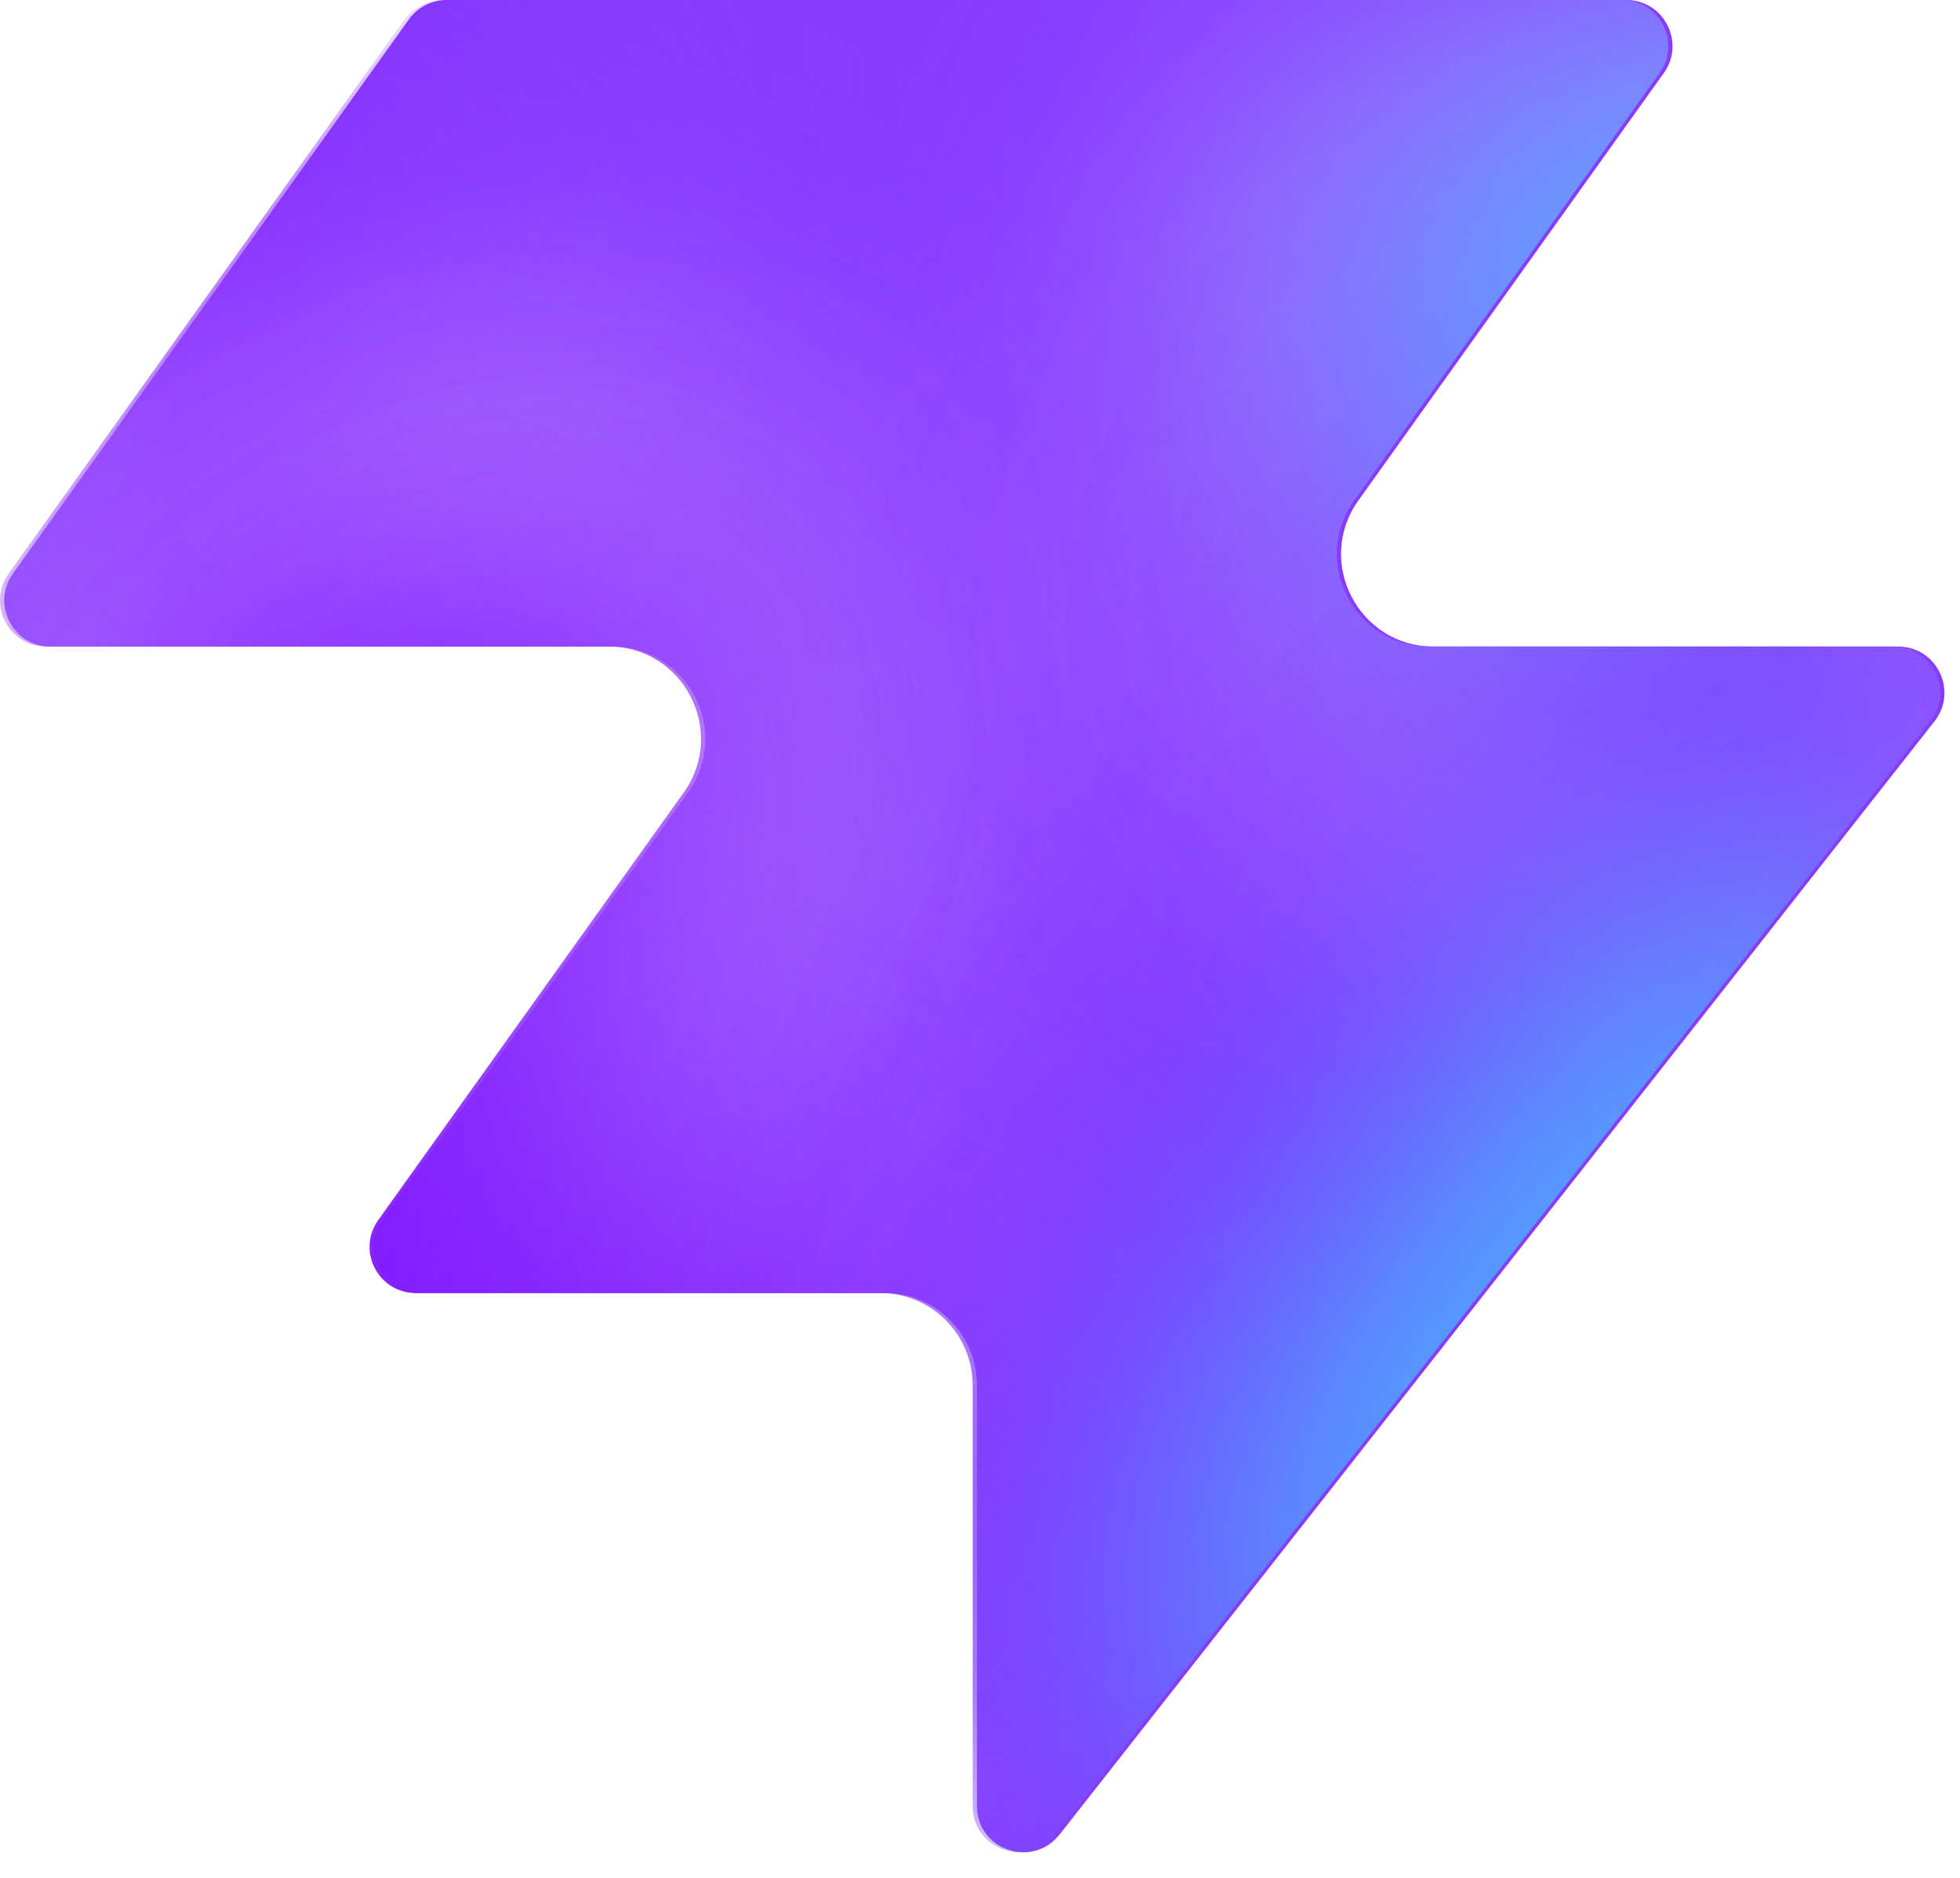
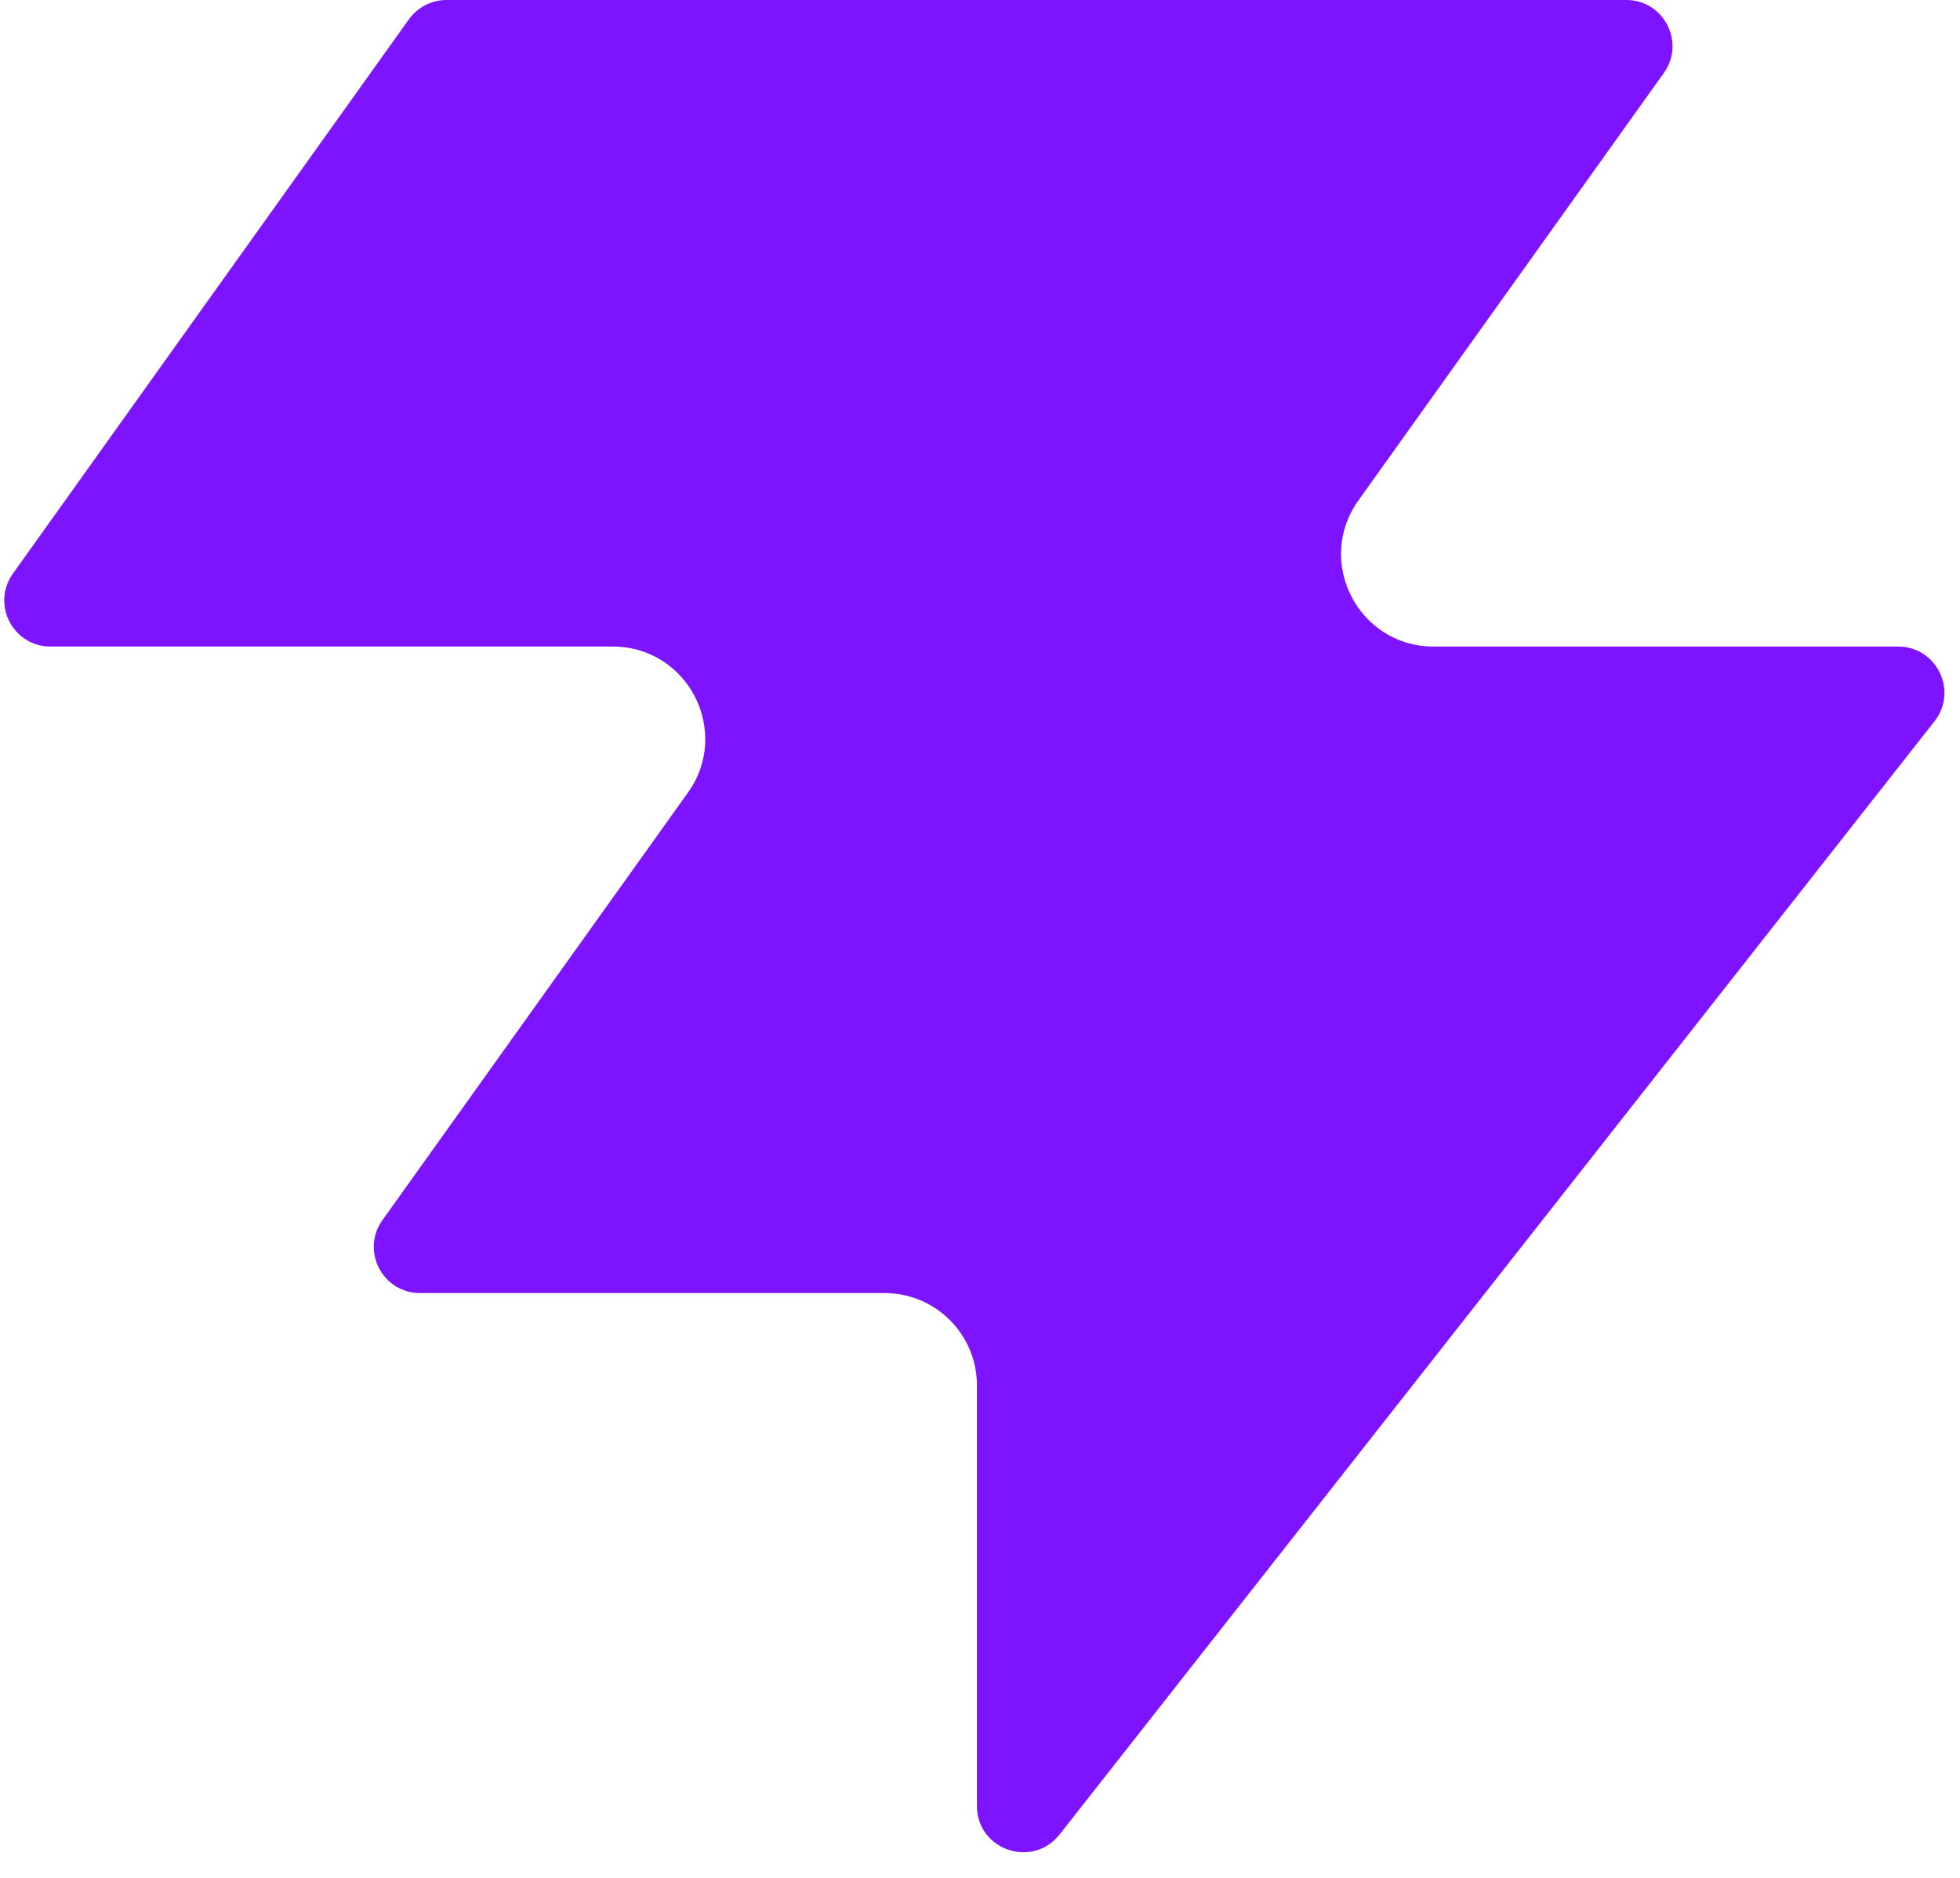
- <svg xmlns="http://www.w3.org/2000/svg" width="48" height="46" fill="none" viewBox="0 0 48 46">
-   <path fill="#863bff" d="M25.946 44.938c-.664.845-2.021.375-2.021-.698V33.937a2.26 2.26 0 0 0-2.262-2.262H10.287c-.92 0-1.456-1.04-.92-1.788l7.48-10.471c1.07-1.497 0-3.578-1.842-3.578H1.237c-.92 0-1.456-1.04-.92-1.788L10.013.474c.214-.297.556-.474.92-.474h28.894c.92 0 1.456 1.04.92 1.788l-7.48 10.471c-1.07 1.498 0 3.579 1.842 3.579h11.377c.943 0 1.473 1.088.89 1.83L25.947 44.94z" style="fill:#863bff;fill:color(display-p3 .525 .23 1);fill-opacity:1" />
-   <mask id="a" width="48" height="46" x="0" y="0" maskUnits="userSpaceOnUse" style="mask-type:alpha">
-     <path fill="#000" d="M25.842 44.938c-.664.844-2.021.375-2.021-.698V33.937a2.26 2.26 0 0 0-2.262-2.262H10.183c-.92 0-1.456-1.04-.92-1.788l7.48-10.471c1.07-1.498 0-3.579-1.842-3.579H1.133c-.92 0-1.456-1.04-.92-1.787L9.91.473c.214-.297.556-.474.92-.474h28.894c.92 0 1.456 1.04.92 1.788l-7.48 10.471c-1.07 1.498 0 3.578 1.842 3.578h11.377c.943 0 1.473 1.088.89 1.832L25.843 44.94z" style="fill:#000;fill-opacity:1" />
-   </mask>
-   <g mask="url(#a)">
-     <g filter="url(#b)">
-       <ellipse cx="5.508" cy="14.704" fill="#ede6ff" rx="5.508" ry="14.704" style="fill:#ede6ff;fill:color(display-p3 .927 .903 1);fill-opacity:1" transform="matrix(.00324 1 1 -.00324 -4.47 31.516)" />
-     </g>
-     <g filter="url(#c)">
-       <ellipse cx="10.399" cy="29.851" fill="#ede6ff" rx="10.399" ry="29.851" style="fill:#ede6ff;fill:color(display-p3 .927 .903 1);fill-opacity:1" transform="matrix(.00324 1 1 -.00324 -39.328 7.883)" />
-     </g>
-     <g filter="url(#d)">
-       <ellipse cx="5.508" cy="30.487" fill="#7e14ff" rx="5.508" ry="30.487" style="fill:#7e14ff;fill:color(display-p3 .492 .077 1);fill-opacity:1" transform="rotate(89.814 -25.913 -14.639)scale(1 -1)" />
-     </g>
-     <g filter="url(#e)">
-       <ellipse cx="5.508" cy="30.599" fill="#7e14ff" rx="5.508" ry="30.599" style="fill:#7e14ff;fill:color(display-p3 .492 .077 1);fill-opacity:1" transform="rotate(89.814 -32.644 -3.334)scale(1 -1)" />
-     </g>
-     <g filter="url(#f)">
-       <ellipse cx="5.508" cy="30.599" fill="#7e14ff" rx="5.508" ry="30.599" style="fill:#7e14ff;fill:color(display-p3 .492 .077 1);fill-opacity:1" transform="matrix(.00324 1 1 -.00324 -34.34 30.47)" />
-     </g>
-     <g filter="url(#g)">
-       <ellipse cx="14.072" cy="22.078" fill="#ede6ff" rx="14.072" ry="22.078" style="fill:#ede6ff;fill:color(display-p3 .927 .903 1);fill-opacity:1" transform="rotate(93.35 24.506 48.493)scale(-1 1)" />
-     </g>
-     <g filter="url(#h)">
-       <ellipse cx="3.47" cy="21.501" fill="#7e14ff" rx="3.47" ry="21.501" style="fill:#7e14ff;fill:color(display-p3 .492 .077 1);fill-opacity:1" transform="rotate(89.009 28.708 47.59)scale(-1 1)" />
-     </g>
-     <g filter="url(#i)">
-       <ellipse cx="3.47" cy="21.501" fill="#7e14ff" rx="3.47" ry="21.501" style="fill:#7e14ff;fill:color(display-p3 .492 .077 1);fill-opacity:1" transform="rotate(89.009 28.708 47.59)scale(-1 1)" />
-     </g>
-     <g filter="url(#j)">
-       <ellipse cx=".387" cy="8.972" fill="#7e14ff" rx="4.407" ry="29.108" style="fill:#7e14ff;fill:color(display-p3 .492 .077 1);fill-opacity:1" transform="rotate(39.51 .387 8.972)" />
-     </g>
-     <g filter="url(#k)">
-       <ellipse cx="47.523" cy="-6.092" fill="#7e14ff" rx="4.407" ry="29.108" style="fill:#7e14ff;fill:color(display-p3 .492 .077 1);fill-opacity:1" transform="rotate(37.892 47.523 -6.092)" />
-     </g>
-     <g filter="url(#l)">
-       <ellipse cx="41.412" cy="6.333" fill="#47bfff" rx="5.971" ry="9.665" style="fill:#47bfff;fill:color(display-p3 .28 .748 1);fill-opacity:1" transform="rotate(37.892 41.412 6.333)" />
-     </g>
-     <g filter="url(#m)">
-       <ellipse cx="-1.879" cy="38.332" fill="#7e14ff" rx="4.407" ry="29.108" style="fill:#7e14ff;fill:color(display-p3 .492 .077 1);fill-opacity:1" transform="rotate(37.892 -1.88 38.332)" />
-     </g>
-     <g filter="url(#n)">
-       <ellipse cx="-1.879" cy="38.332" fill="#7e14ff" rx="4.407" ry="29.108" style="fill:#7e14ff;fill:color(display-p3 .492 .077 1);fill-opacity:1" transform="rotate(37.892 -1.88 38.332)" />
-     </g>
-     <g filter="url(#o)">
-       <ellipse cx="35.651" cy="29.907" fill="#7e14ff" rx="4.407" ry="29.108" style="fill:#7e14ff;fill:color(display-p3 .492 .077 1);fill-opacity:1" transform="rotate(37.892 35.651 29.907)" />
-     </g>
-     <g filter="url(#p)">
-       <ellipse cx="38.418" cy="32.4" fill="#47bfff" rx="5.971" ry="15.297" style="fill:#47bfff;fill:color(display-p3 .28 .748 1);fill-opacity:1" transform="rotate(37.892 38.418 32.4)" />
-     </g>
-   </g>
-   <defs>
-     <filter id="b" width="60.045" height="41.654" x="-19.77" y="16.149" color-interpolation-filters="sRGB" filterUnits="userSpaceOnUse">
-       <feFlood flood-opacity="0" result="BackgroundImageFix" />
-       <feBlend in="SourceGraphic" in2="BackgroundImageFix" result="shape" />
-       <feGaussianBlur result="effect1_foregroundBlur_2002_17158" stdDeviation="7.659" />
-     </filter>
-     <filter id="c" width="90.34" height="51.437" x="-54.613" y="-7.533" color-interpolation-filters="sRGB" filterUnits="userSpaceOnUse">
-       <feFlood flood-opacity="0" result="BackgroundImageFix" />
-       <feBlend in="SourceGraphic" in2="BackgroundImageFix" result="shape" />
-       <feGaussianBlur result="effect1_foregroundBlur_2002_17158" stdDeviation="7.659" />
-     </filter>
-     <filter id="d" width="79.355" height="29.4" x="-49.64" y="2.03" color-interpolation-filters="sRGB" filterUnits="userSpaceOnUse">
-       <feFlood flood-opacity="0" result="BackgroundImageFix" />
-       <feBlend in="SourceGraphic" in2="BackgroundImageFix" result="shape" />
-       <feGaussianBlur result="effect1_foregroundBlur_2002_17158" stdDeviation="4.596" />
-     </filter>
-     <filter id="e" width="79.579" height="29.4" x="-45.045" y="20.029" color-interpolation-filters="sRGB" filterUnits="userSpaceOnUse">
-       <feFlood flood-opacity="0" result="BackgroundImageFix" />
-       <feBlend in="SourceGraphic" in2="BackgroundImageFix" result="shape" />
-       <feGaussianBlur result="effect1_foregroundBlur_2002_17158" stdDeviation="4.596" />
-     </filter>
-     <filter id="f" width="79.579" height="29.4" x="-43.513" y="21.178" color-interpolation-filters="sRGB" filterUnits="userSpaceOnUse">
-       <feFlood flood-opacity="0" result="BackgroundImageFix" />
-       <feBlend in="SourceGraphic" in2="BackgroundImageFix" result="shape" />
-       <feGaussianBlur result="effect1_foregroundBlur_2002_17158" stdDeviation="4.596" />
-     </filter>
-     <filter id="g" width="74.749" height="58.852" x="15.756" y="-17.901" color-interpolation-filters="sRGB" filterUnits="userSpaceOnUse">
-       <feFlood flood-opacity="0" result="BackgroundImageFix" />
-       <feBlend in="SourceGraphic" in2="BackgroundImageFix" result="shape" />
-       <feGaussianBlur result="effect1_foregroundBlur_2002_17158" stdDeviation="7.659" />
-     </filter>
-     <filter id="h" width="61.377" height="25.362" x="23.548" y="2.284" color-interpolation-filters="sRGB" filterUnits="userSpaceOnUse">
-       <feFlood flood-opacity="0" result="BackgroundImageFix" />
-       <feBlend in="SourceGraphic" in2="BackgroundImageFix" result="shape" />
-       <feGaussianBlur result="effect1_foregroundBlur_2002_17158" stdDeviation="4.596" />
-     </filter>
-     <filter id="i" width="61.377" height="25.362" x="23.548" y="2.284" color-interpolation-filters="sRGB" filterUnits="userSpaceOnUse">
-       <feFlood flood-opacity="0" result="BackgroundImageFix" />
-       <feBlend in="SourceGraphic" in2="BackgroundImageFix" result="shape" />
-       <feGaussianBlur result="effect1_foregroundBlur_2002_17158" stdDeviation="4.596" />
-     </filter>
-     <filter id="j" width="56.045" height="63.649" x="-27.636" y="-22.853" color-interpolation-filters="sRGB" filterUnits="userSpaceOnUse">
-       <feFlood flood-opacity="0" result="BackgroundImageFix" />
-       <feBlend in="SourceGraphic" in2="BackgroundImageFix" result="shape" />
-       <feGaussianBlur result="effect1_foregroundBlur_2002_17158" stdDeviation="4.596" />
-     </filter>
-     <filter id="k" width="54.814" height="64.646" x="20.116" y="-38.415" color-interpolation-filters="sRGB" filterUnits="userSpaceOnUse">
-       <feFlood flood-opacity="0" result="BackgroundImageFix" />
-       <feBlend in="SourceGraphic" in2="BackgroundImageFix" result="shape" />
-       <feGaussianBlur result="effect1_foregroundBlur_2002_17158" stdDeviation="4.596" />
-     </filter>
-     <filter id="l" width="33.541" height="35.313" x="24.641" y="-11.323" color-interpolation-filters="sRGB" filterUnits="userSpaceOnUse">
-       <feFlood flood-opacity="0" result="BackgroundImageFix" />
-       <feBlend in="SourceGraphic" in2="BackgroundImageFix" result="shape" />
-       <feGaussianBlur result="effect1_foregroundBlur_2002_17158" stdDeviation="4.596" />
-     </filter>
-     <filter id="m" width="54.814" height="64.646" x="-29.286" y="6.009" color-interpolation-filters="sRGB" filterUnits="userSpaceOnUse">
-       <feFlood flood-opacity="0" result="BackgroundImageFix" />
-       <feBlend in="SourceGraphic" in2="BackgroundImageFix" result="shape" />
-       <feGaussianBlur result="effect1_foregroundBlur_2002_17158" stdDeviation="4.596" />
-     </filter>
-     <filter id="n" width="54.814" height="64.646" x="-29.286" y="6.009" color-interpolation-filters="sRGB" filterUnits="userSpaceOnUse">
-       <feFlood flood-opacity="0" result="BackgroundImageFix" />
-       <feBlend in="SourceGraphic" in2="BackgroundImageFix" result="shape" />
-       <feGaussianBlur result="effect1_foregroundBlur_2002_17158" stdDeviation="4.596" />
-     </filter>
-     <filter id="o" width="54.814" height="64.646" x="8.244" y="-2.416" color-interpolation-filters="sRGB" filterUnits="userSpaceOnUse">
-       <feFlood flood-opacity="0" result="BackgroundImageFix" />
-       <feBlend in="SourceGraphic" in2="BackgroundImageFix" result="shape" />
-       <feGaussianBlur result="effect1_foregroundBlur_2002_17158" stdDeviation="4.596" />
-     </filter>
-     <filter id="p" width="39.409" height="43.623" x="18.713" y="10.588" color-interpolation-filters="sRGB" filterUnits="userSpaceOnUse">
-       <feFlood flood-opacity="0" result="BackgroundImageFix" />
-       <feBlend in="SourceGraphic" in2="BackgroundImageFix" result="shape" />
-       <feGaussianBlur result="effect1_foregroundBlur_2002_17158" stdDeviation="4.596" />
-     </filter>
-   </defs>
+ <svg xmlns="http://www.w3.org/2000/svg" width="48" height="46" viewBox="0 0 48 46">
+   <path fill="#7e14ff" d="M25.946 44.938c-.664.845-2.021.375-2.021-.698V33.937a2.26 2.26 0 0 0-2.262-2.262H10.287c-.92 0-1.456-1.04-.92-1.788l7.48-10.471c1.07-1.497 0-3.578-1.842-3.578H1.237c-.92 0-1.456-1.04-.92-1.788L10.013.474c.214-.297.556-.474.92-.474h28.894c.92 0 1.456 1.04.92 1.788l-7.48 10.471c-1.07 1.498 0 3.579 1.842 3.579h11.377c.943 0 1.473 1.088.89 1.83L25.947 44.94z" />
</svg>
